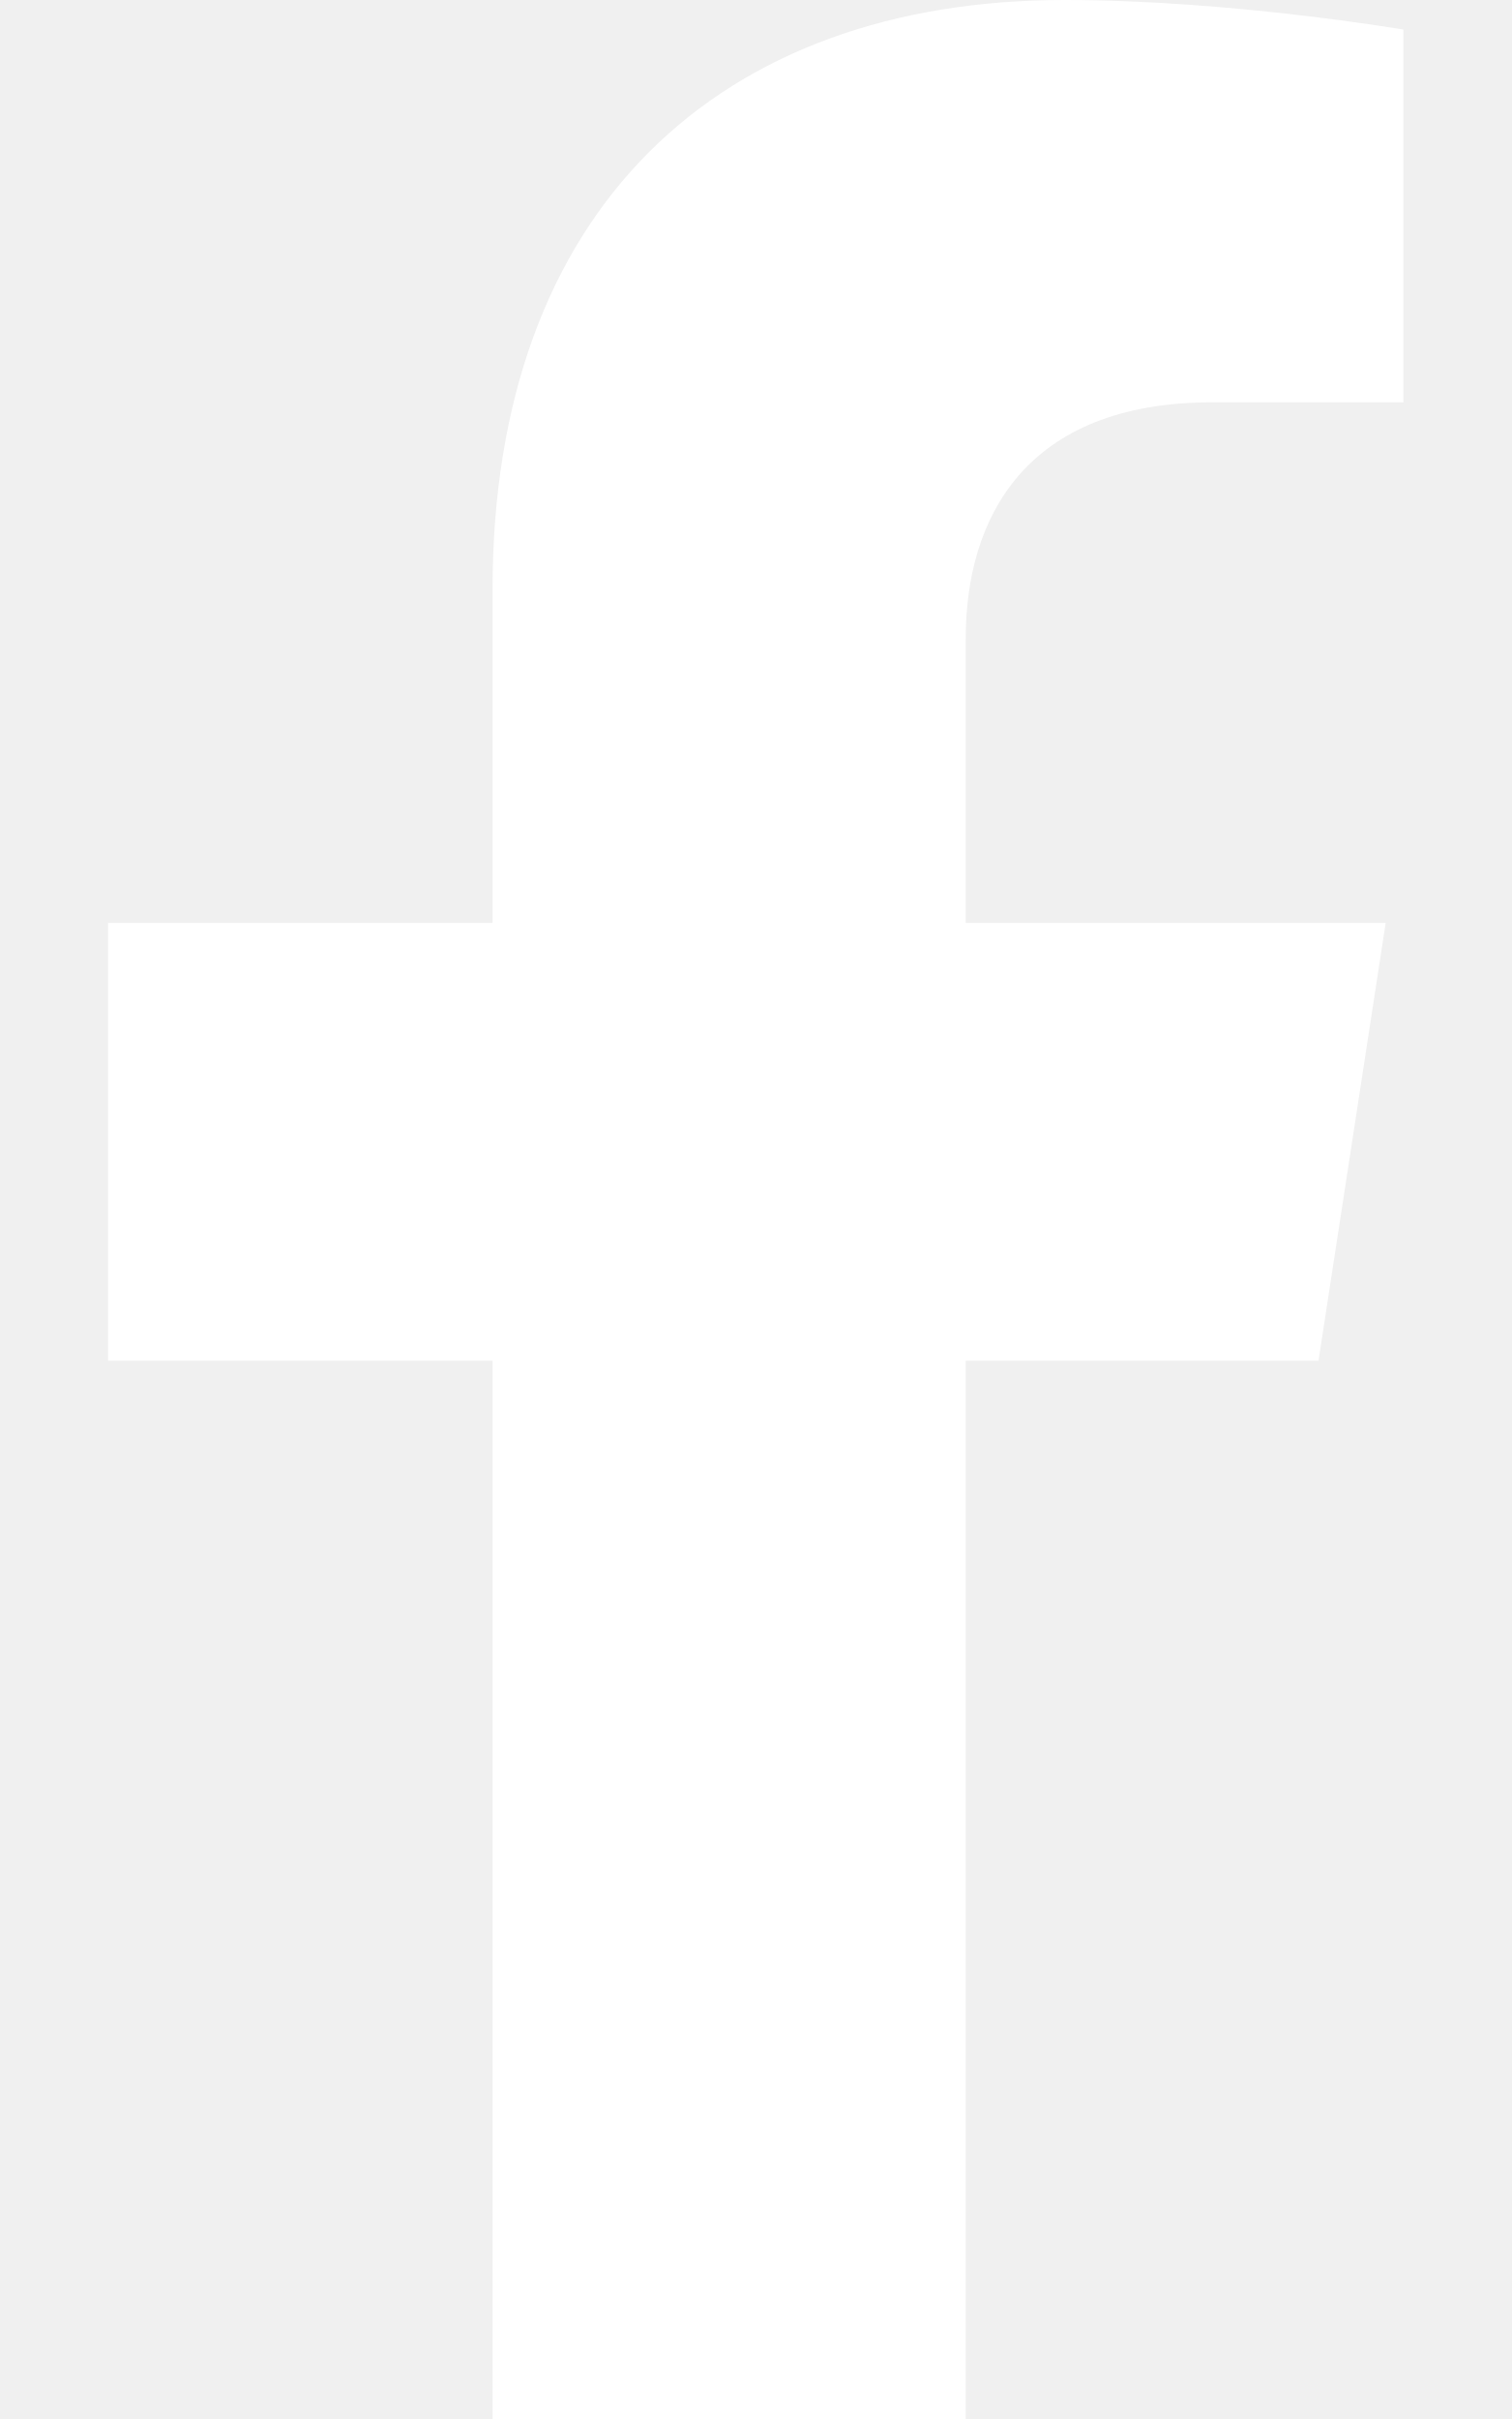
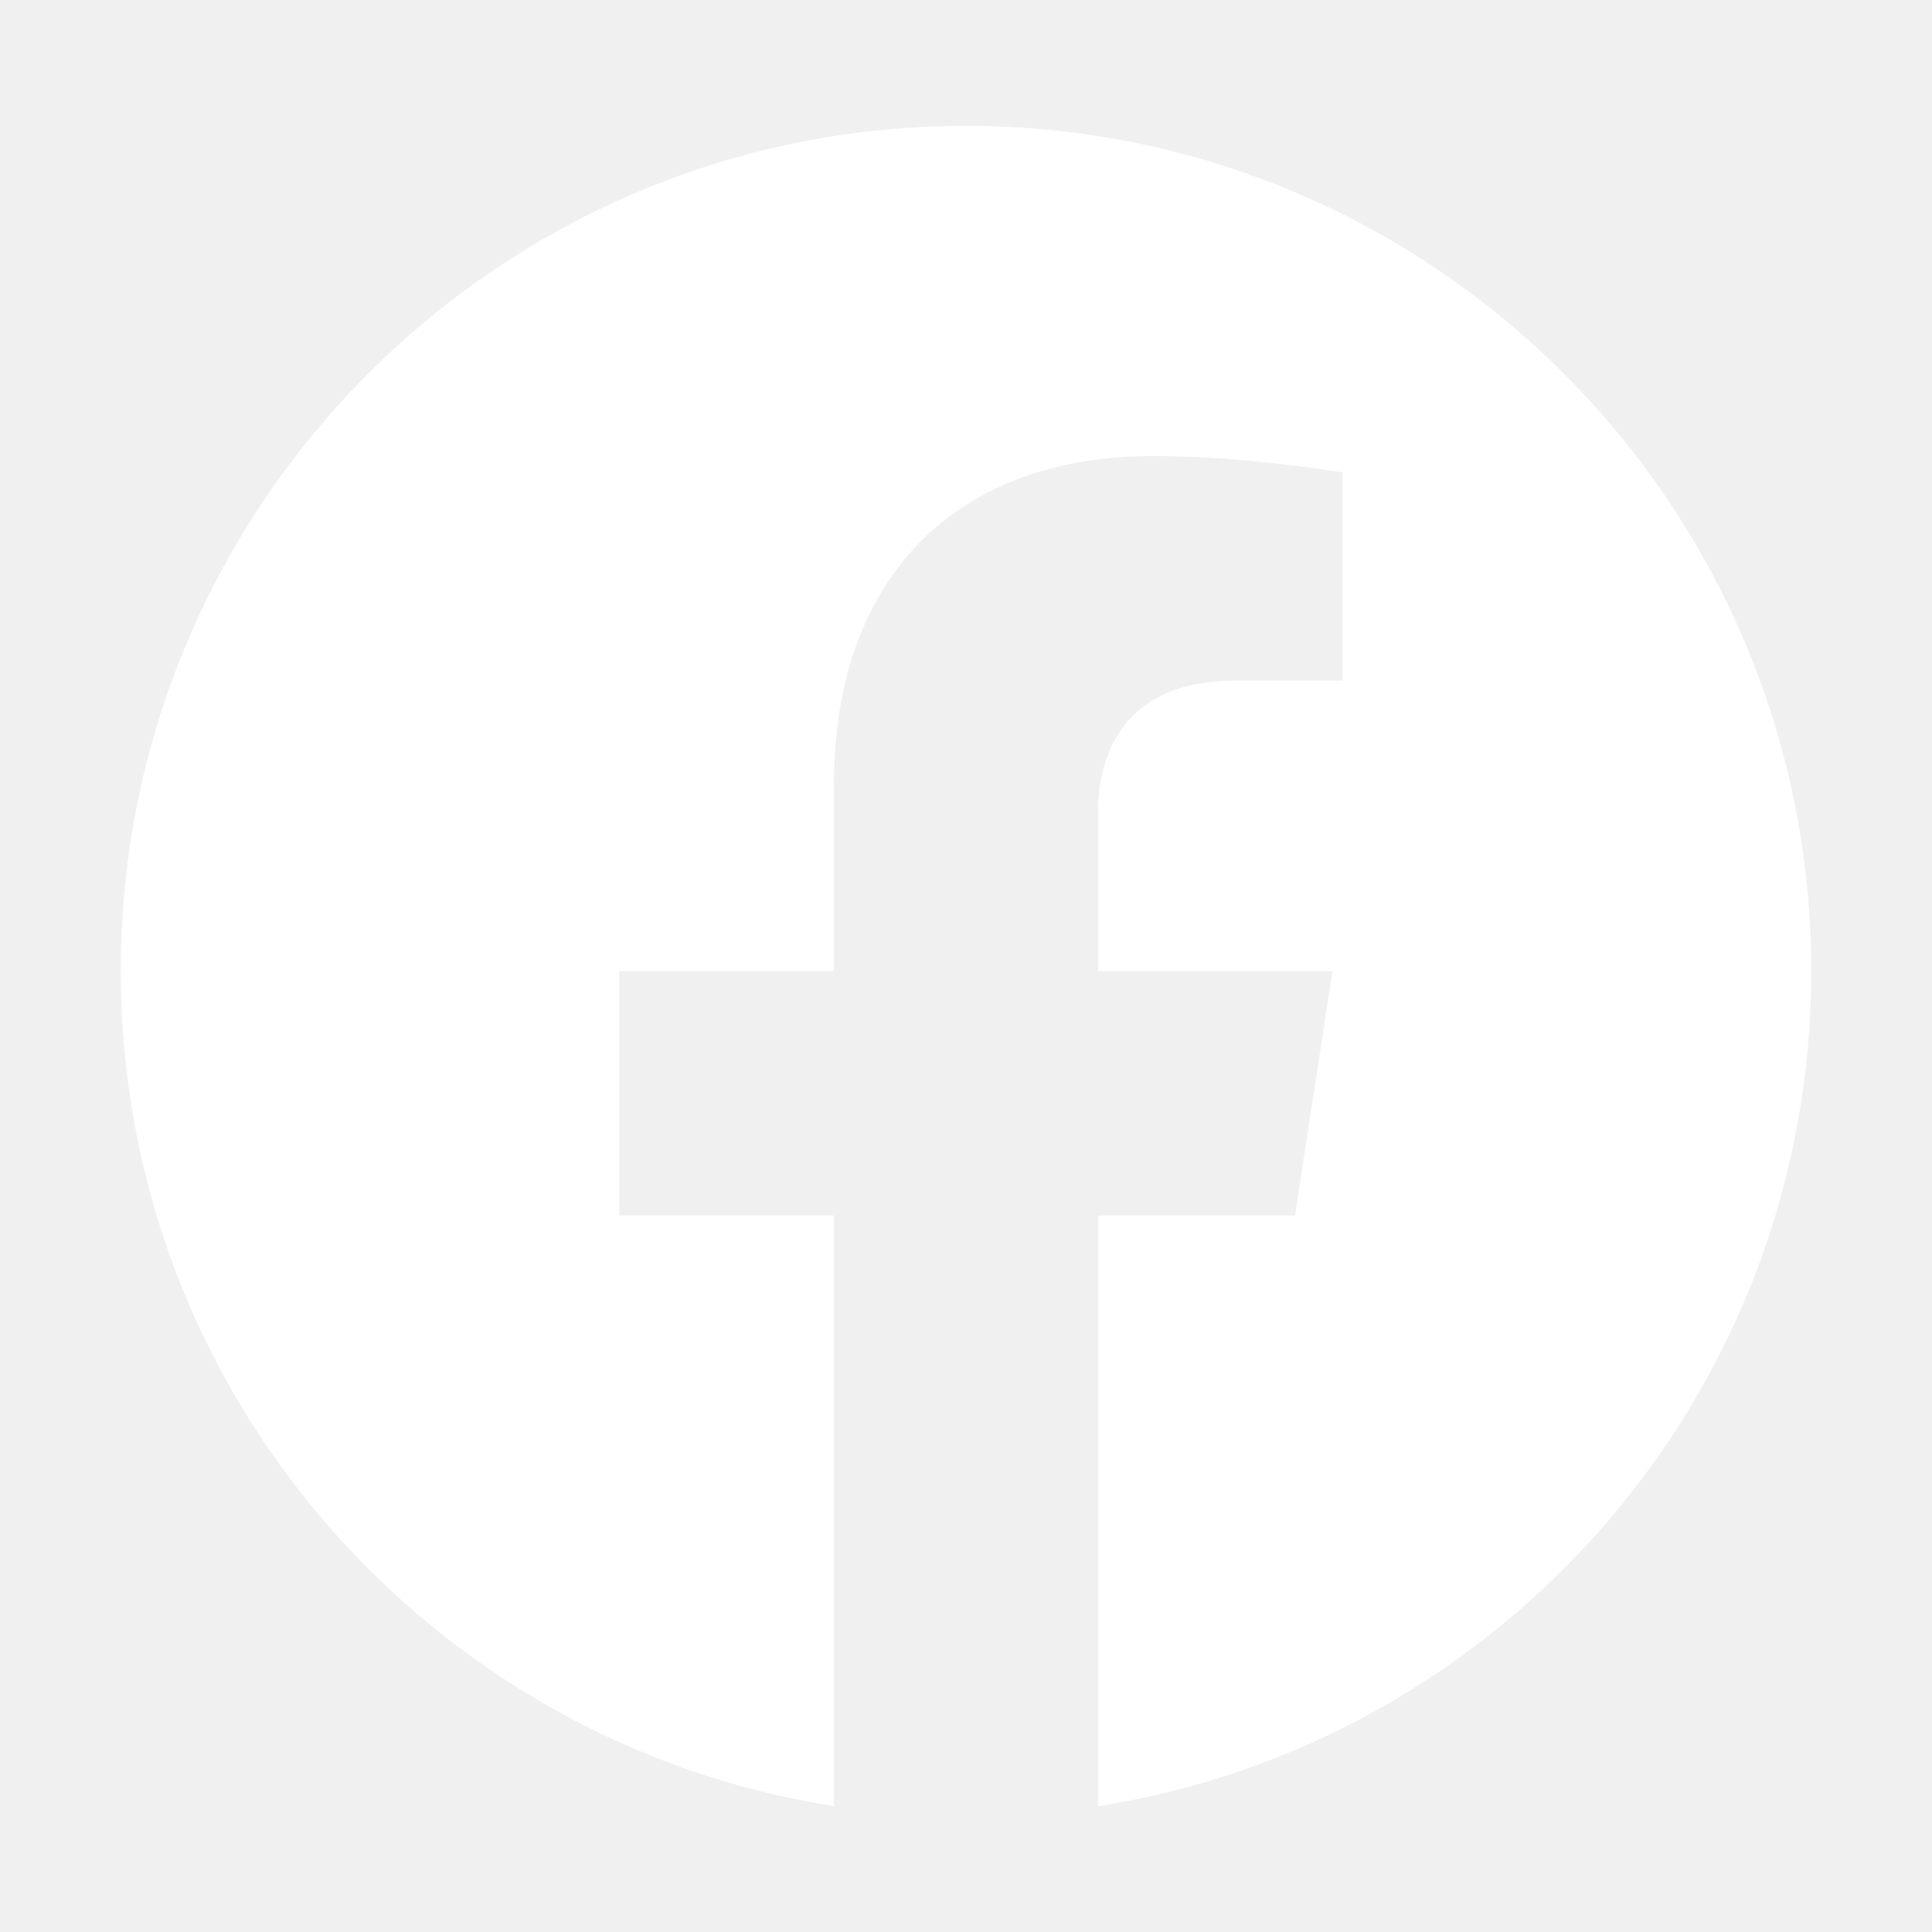
- <svg xmlns="http://www.w3.org/2000/svg" viewBox="0 0 320 512">
-   <path fill="#ffffff" d="M279.14 288l14.22-92.66h-88.91v-60.13c0-25.35 12.42-50.06 52.24-50.06h40.42V6.26S260.43 0 225.36 0c-73.22 0-121.08 44.38-121.08 124.72v70.62H22.89V288h81.39v224h100.17V288z" />
+ <svg xmlns="http://www.w3.org/2000/svg" class="ionicon" viewBox="0 0 512 512">
+   <path fill="#ffffff" d="M480 257.35c0-123.7-100.3-224-224-224s-224 100.3-224 224c0 111.8 81.9 204.47 189 221.29V322.12h-56.89v-64.77H221V208c0-56.13 33.45-87.16 84.61-87.16 24.51 0 50.15 4.38 50.15 4.38v55.13H327.5c-27.81 0-36.51 17.26-36.51 35v42h62.12l-9.92 64.77H291v156.54c107.1-16.81 189-109.48 189-221.31z" fill-rule="evenodd" />
</svg>
